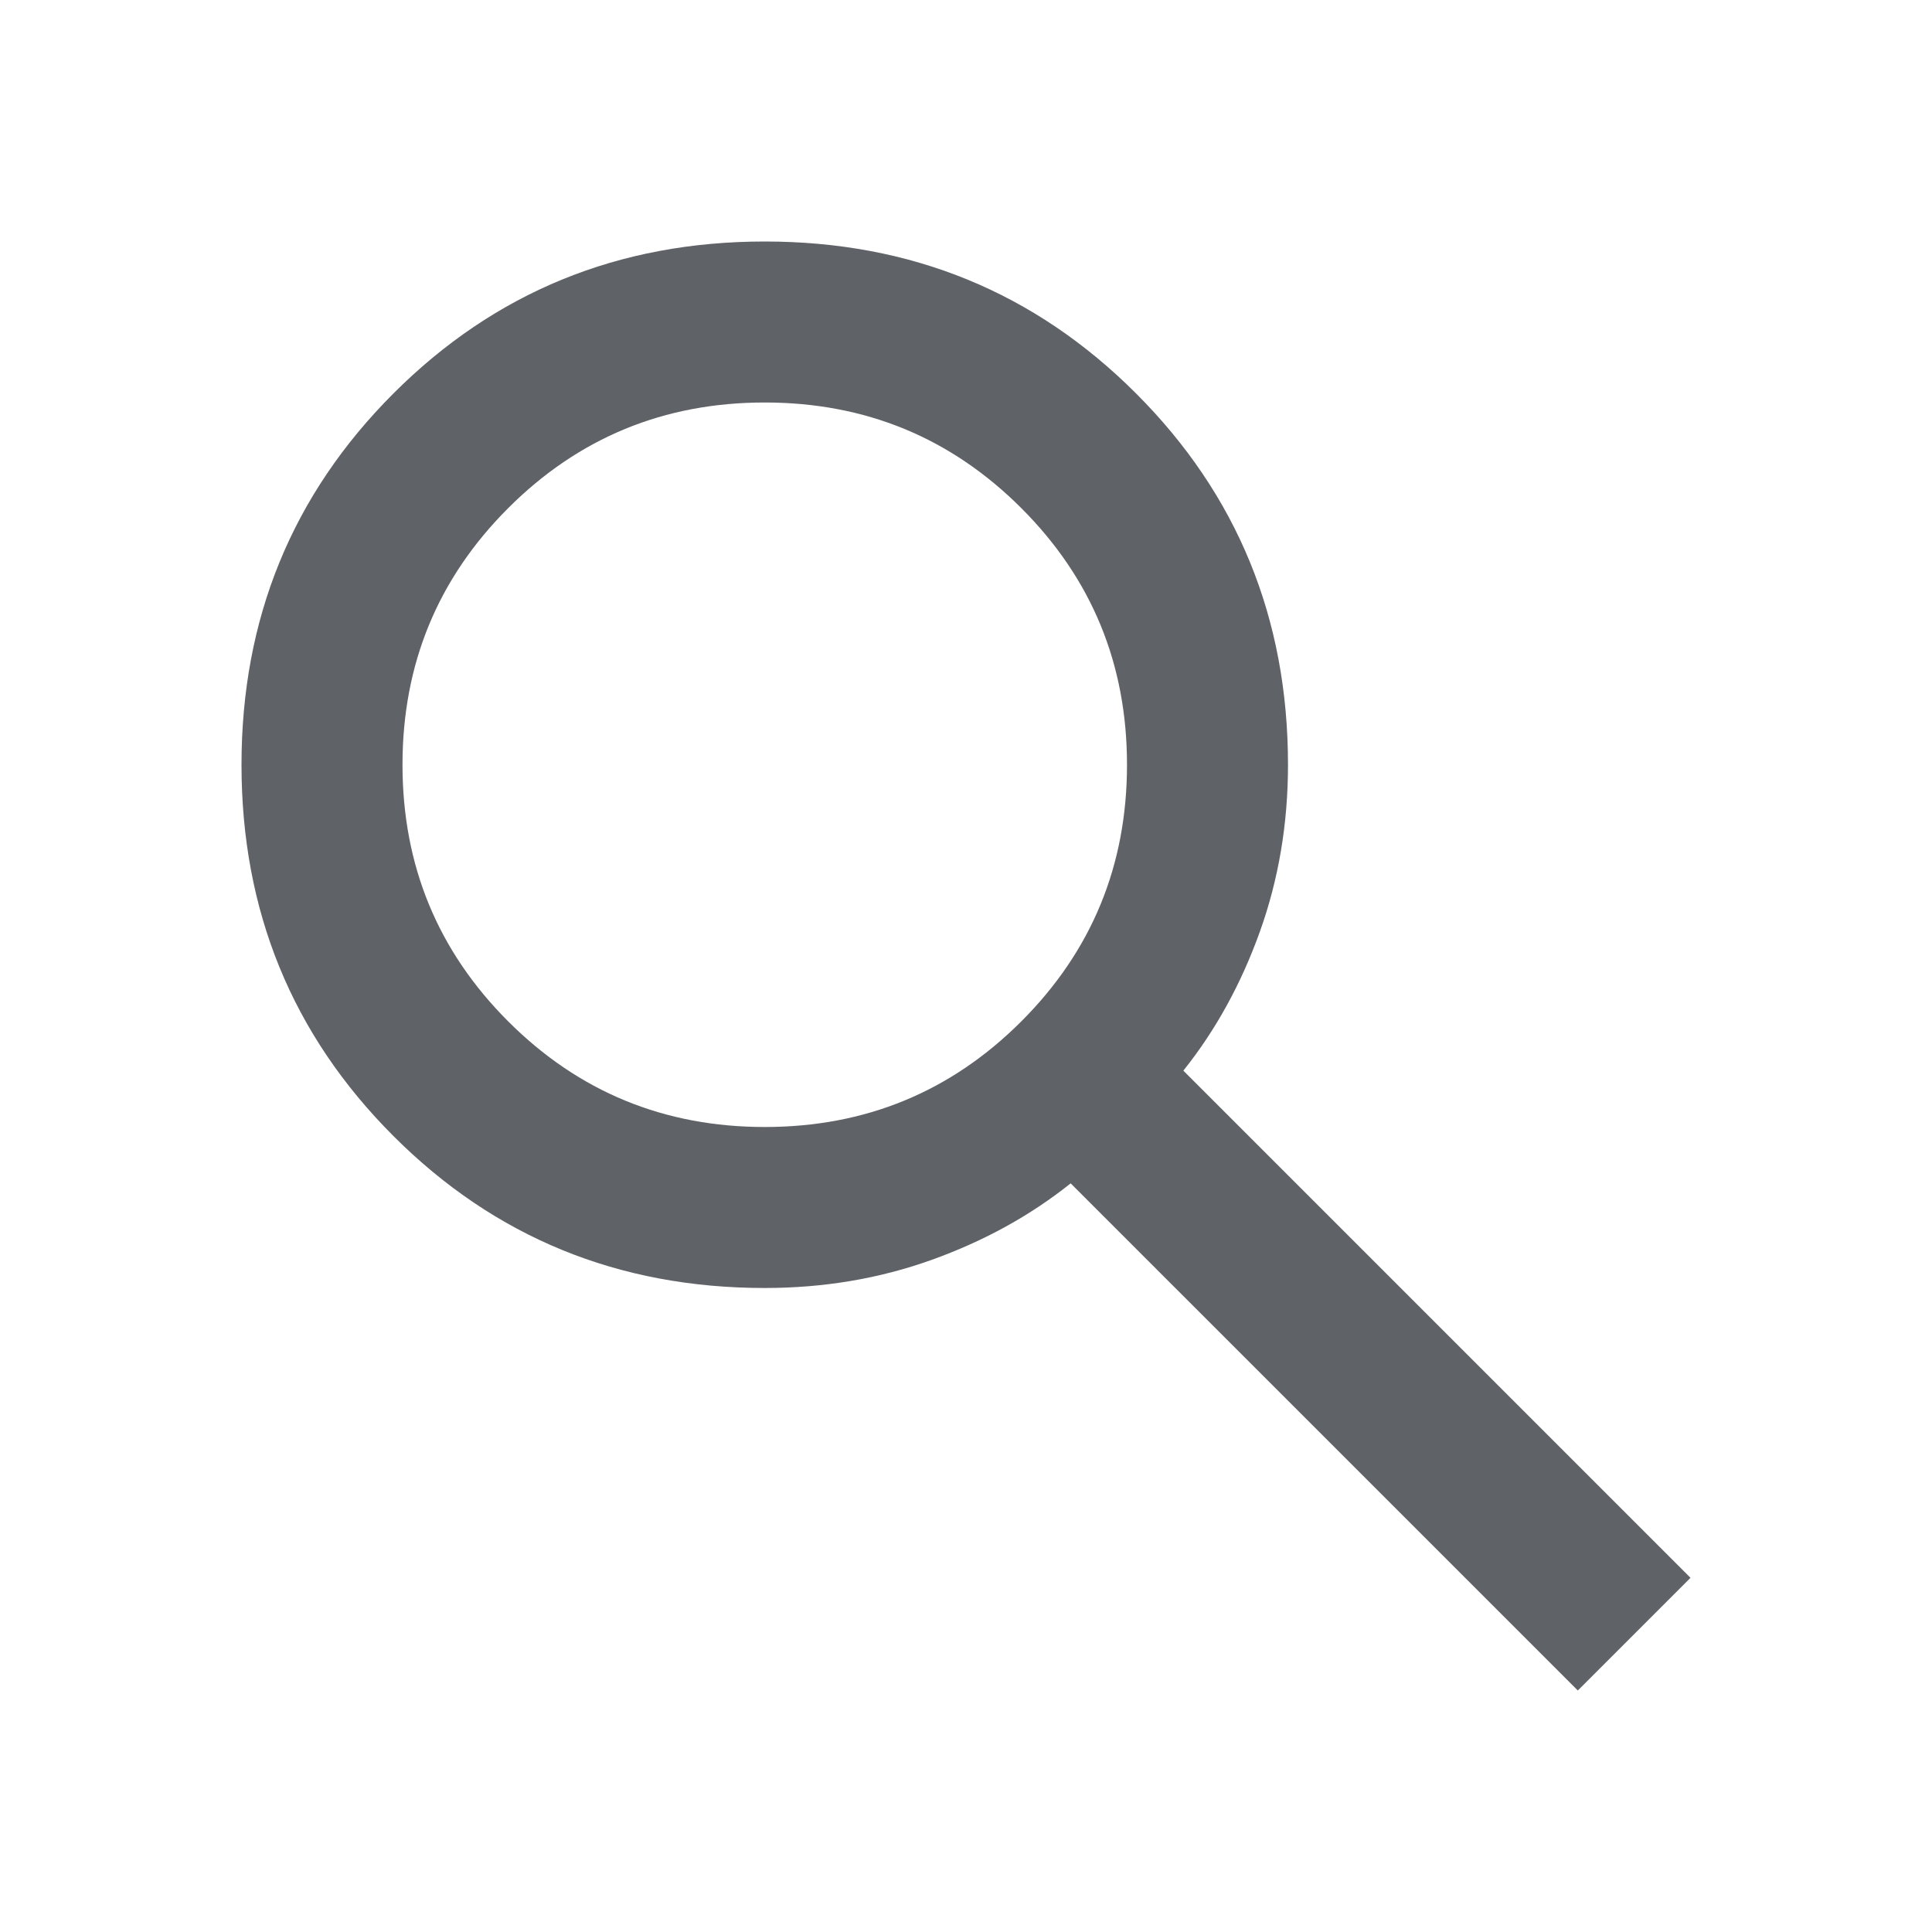
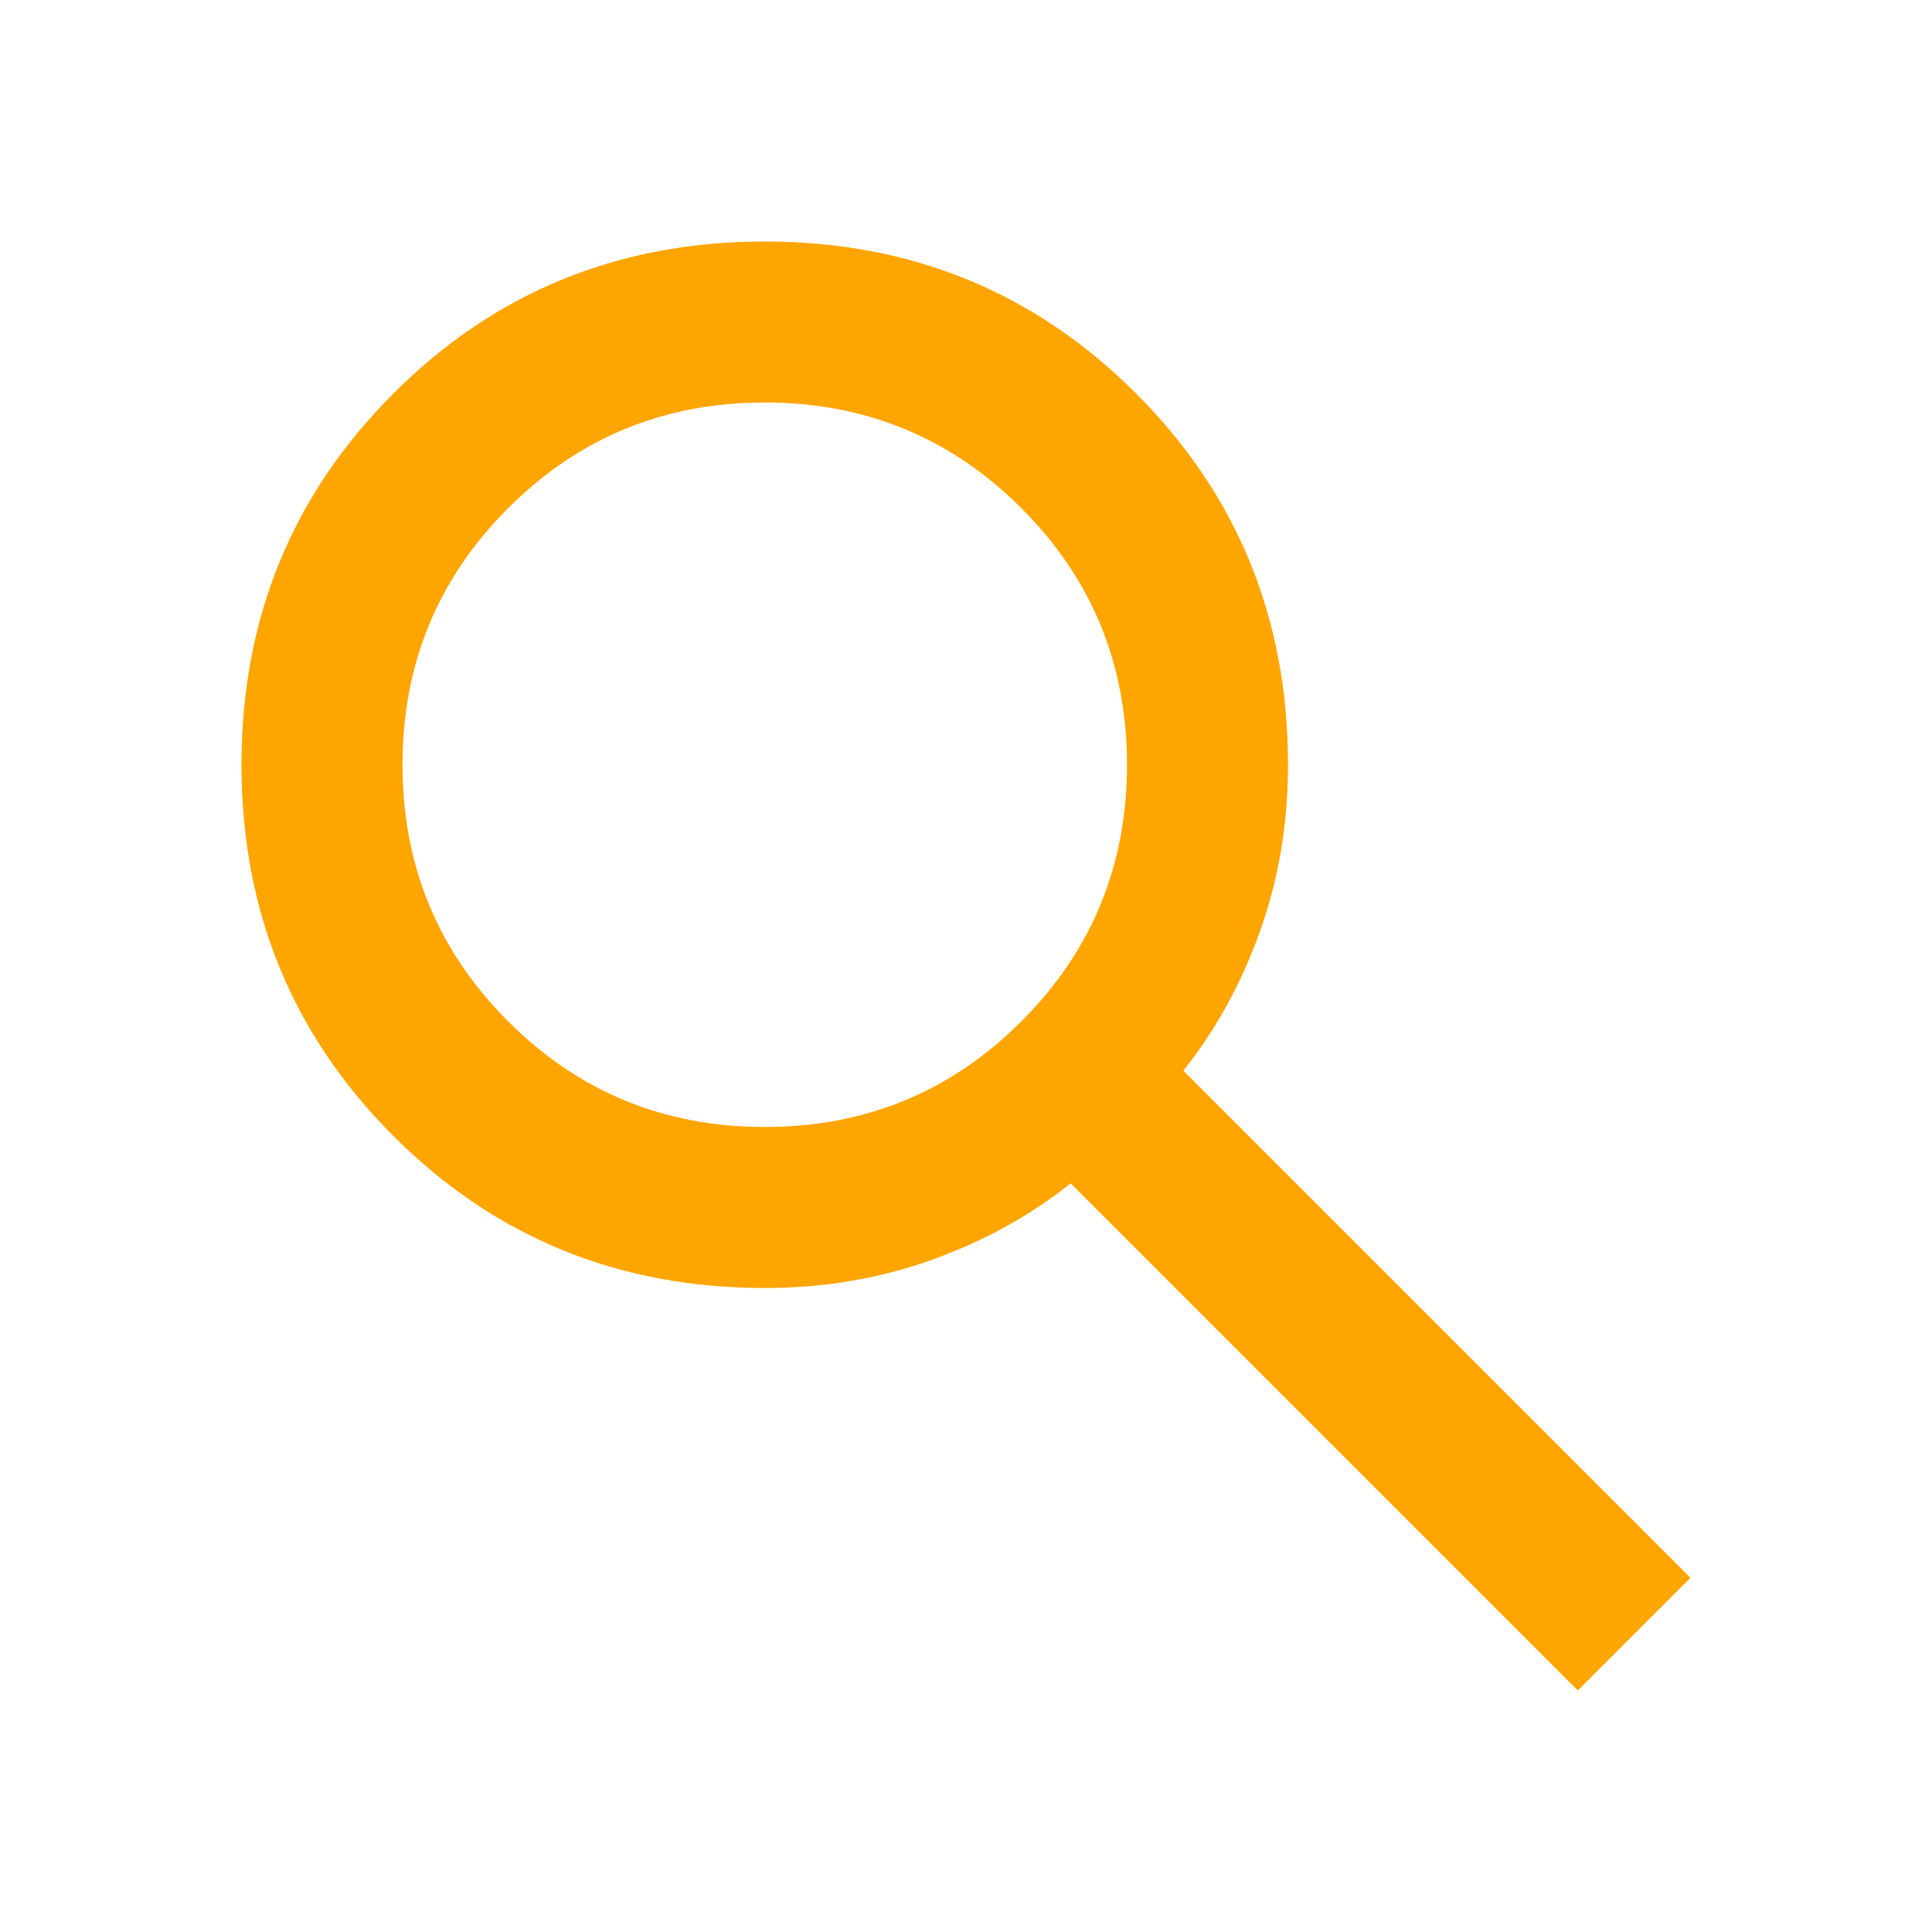
- <svg xmlns="http://www.w3.org/2000/svg" height="24px" viewBox="0 -960 960 960" width="24px" fill="#5f6368">
+ <svg xmlns="http://www.w3.org/2000/svg" height="24px" viewBox="0 -960 960 960" width="24px" fill="#ffa500">
  <path d="M784-120 532-372q-30 24-69 38t-83 14q-109 0-184.5-75.5T120-580q0-109 75.5-184.5T380-840q109 0 184.5 75.5T640-580q0 44-14 83t-38 69l252 252-56 56ZM380-400q75 0 127.5-52.5T560-580q0-75-52.5-127.5T380-760q-75 0-127.5 52.5T200-580q0 75 52.5 127.5T380-400Z" />
</svg>
